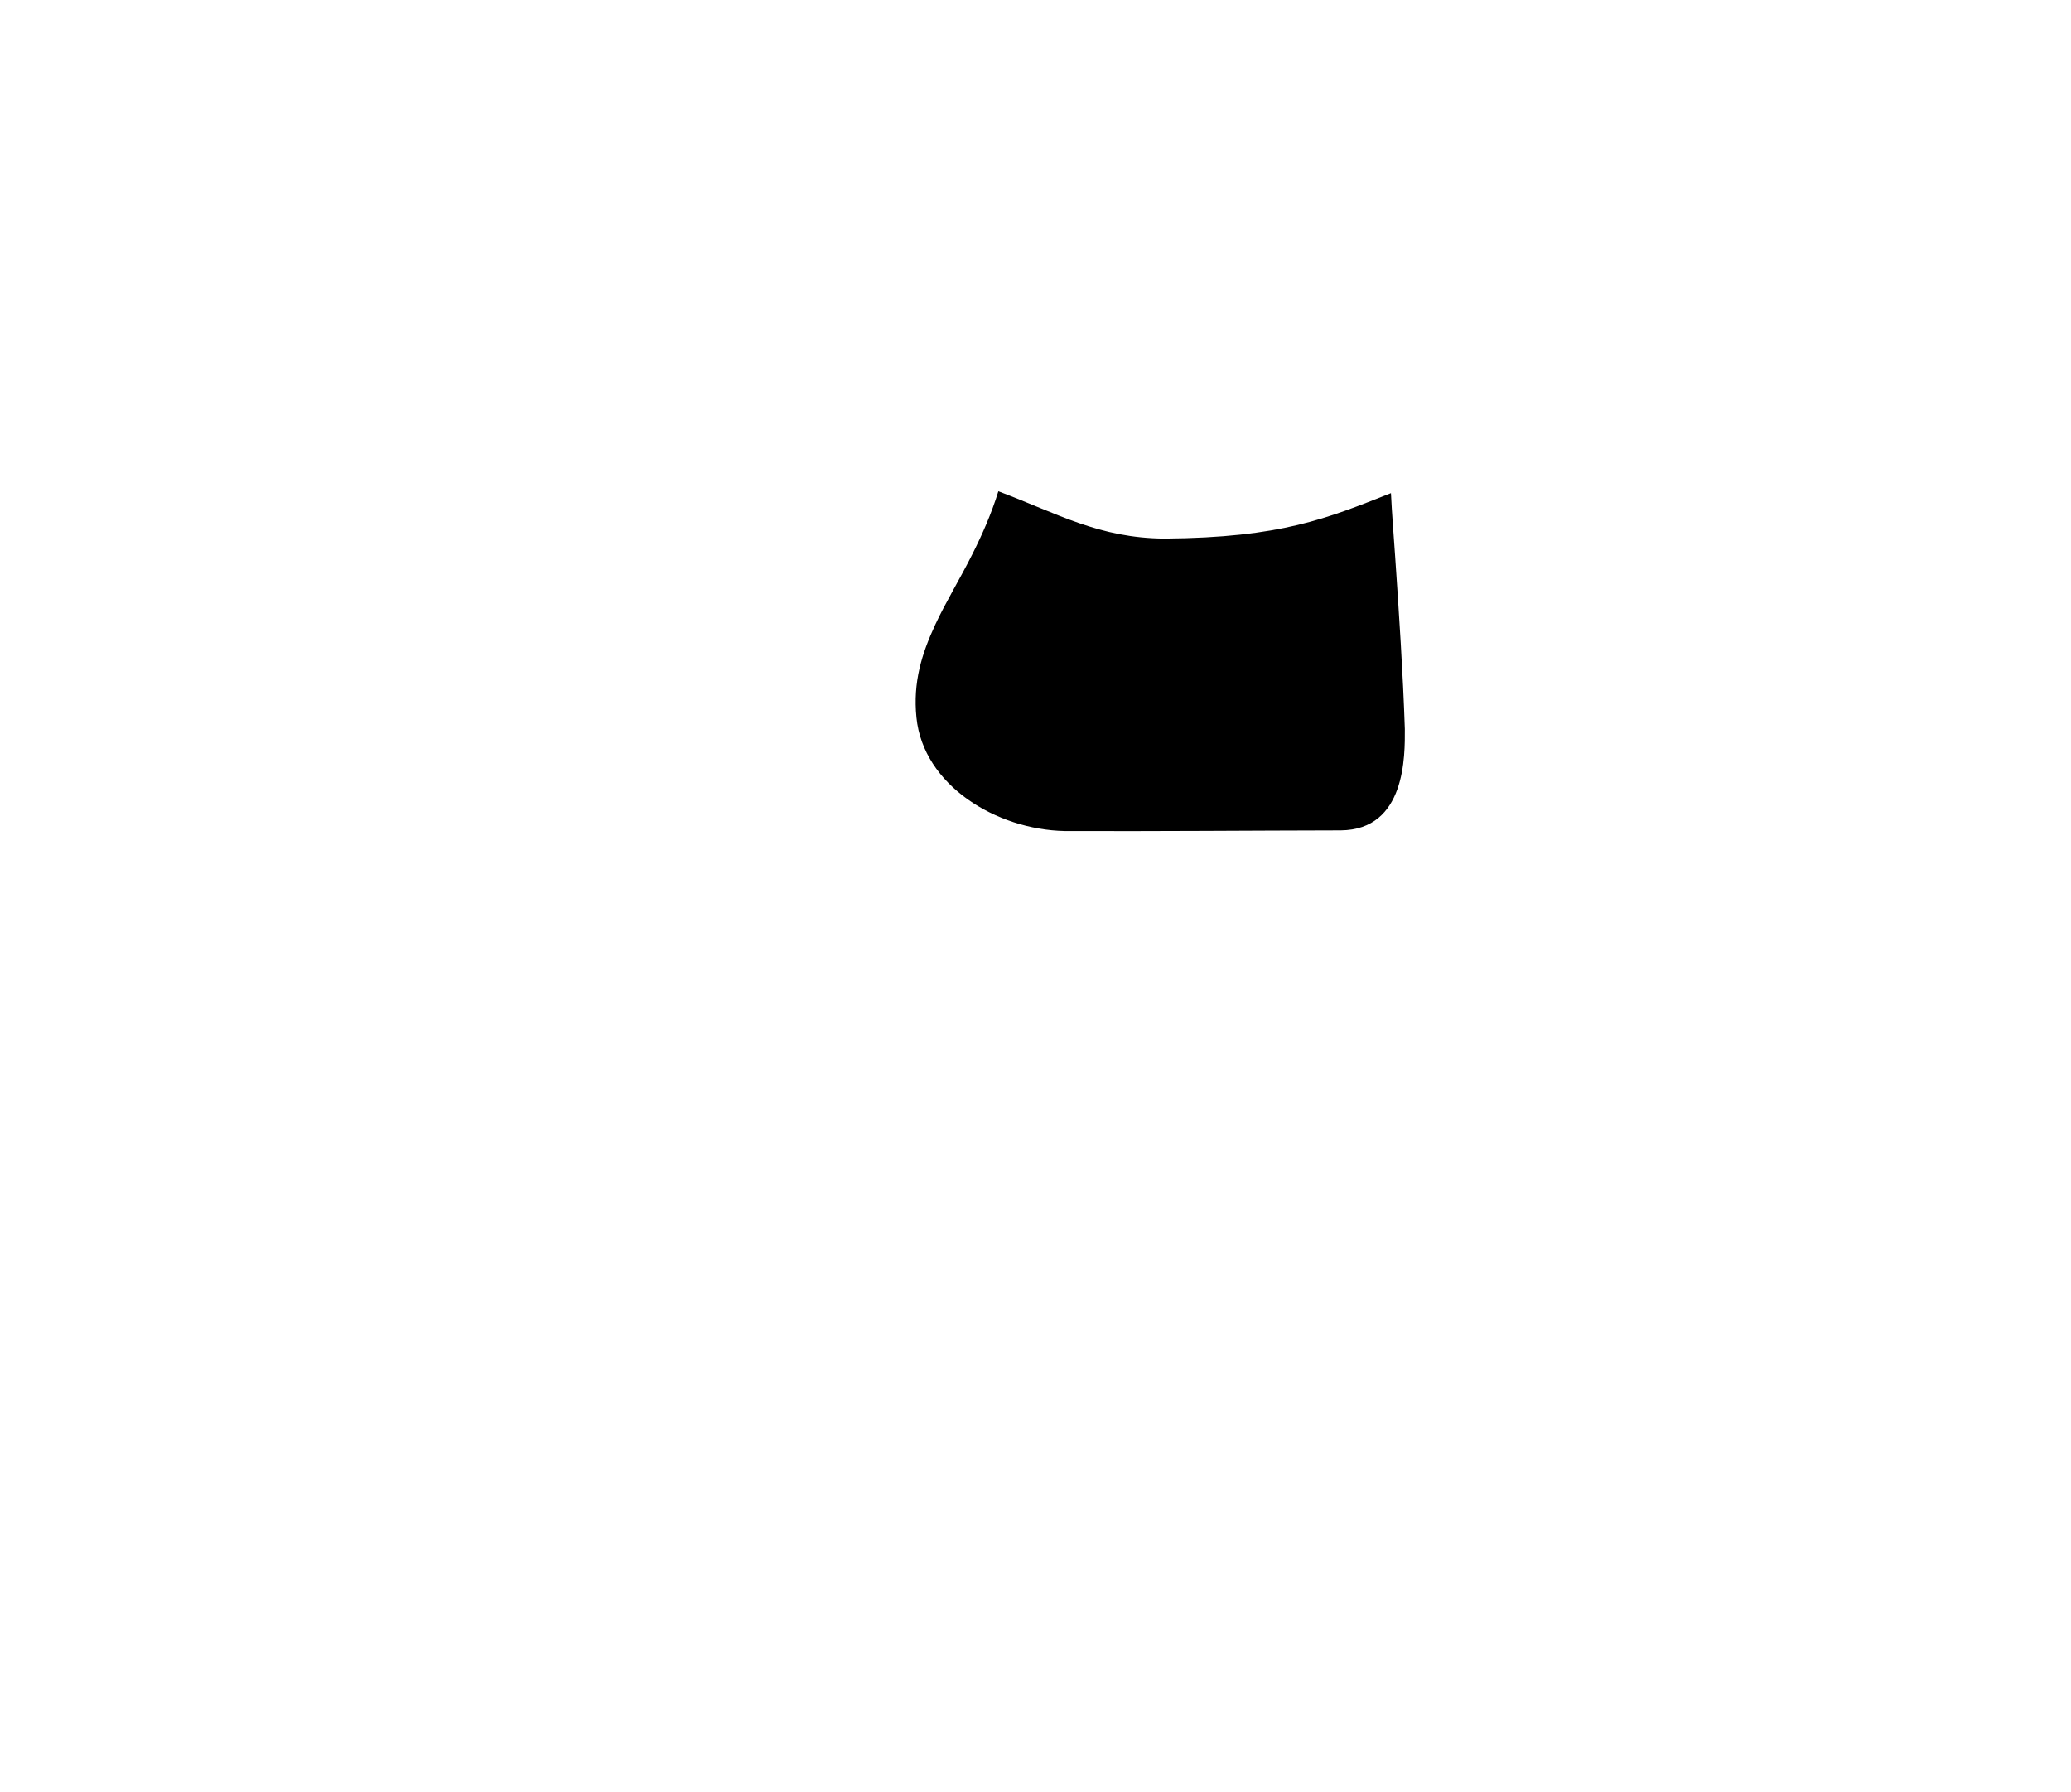
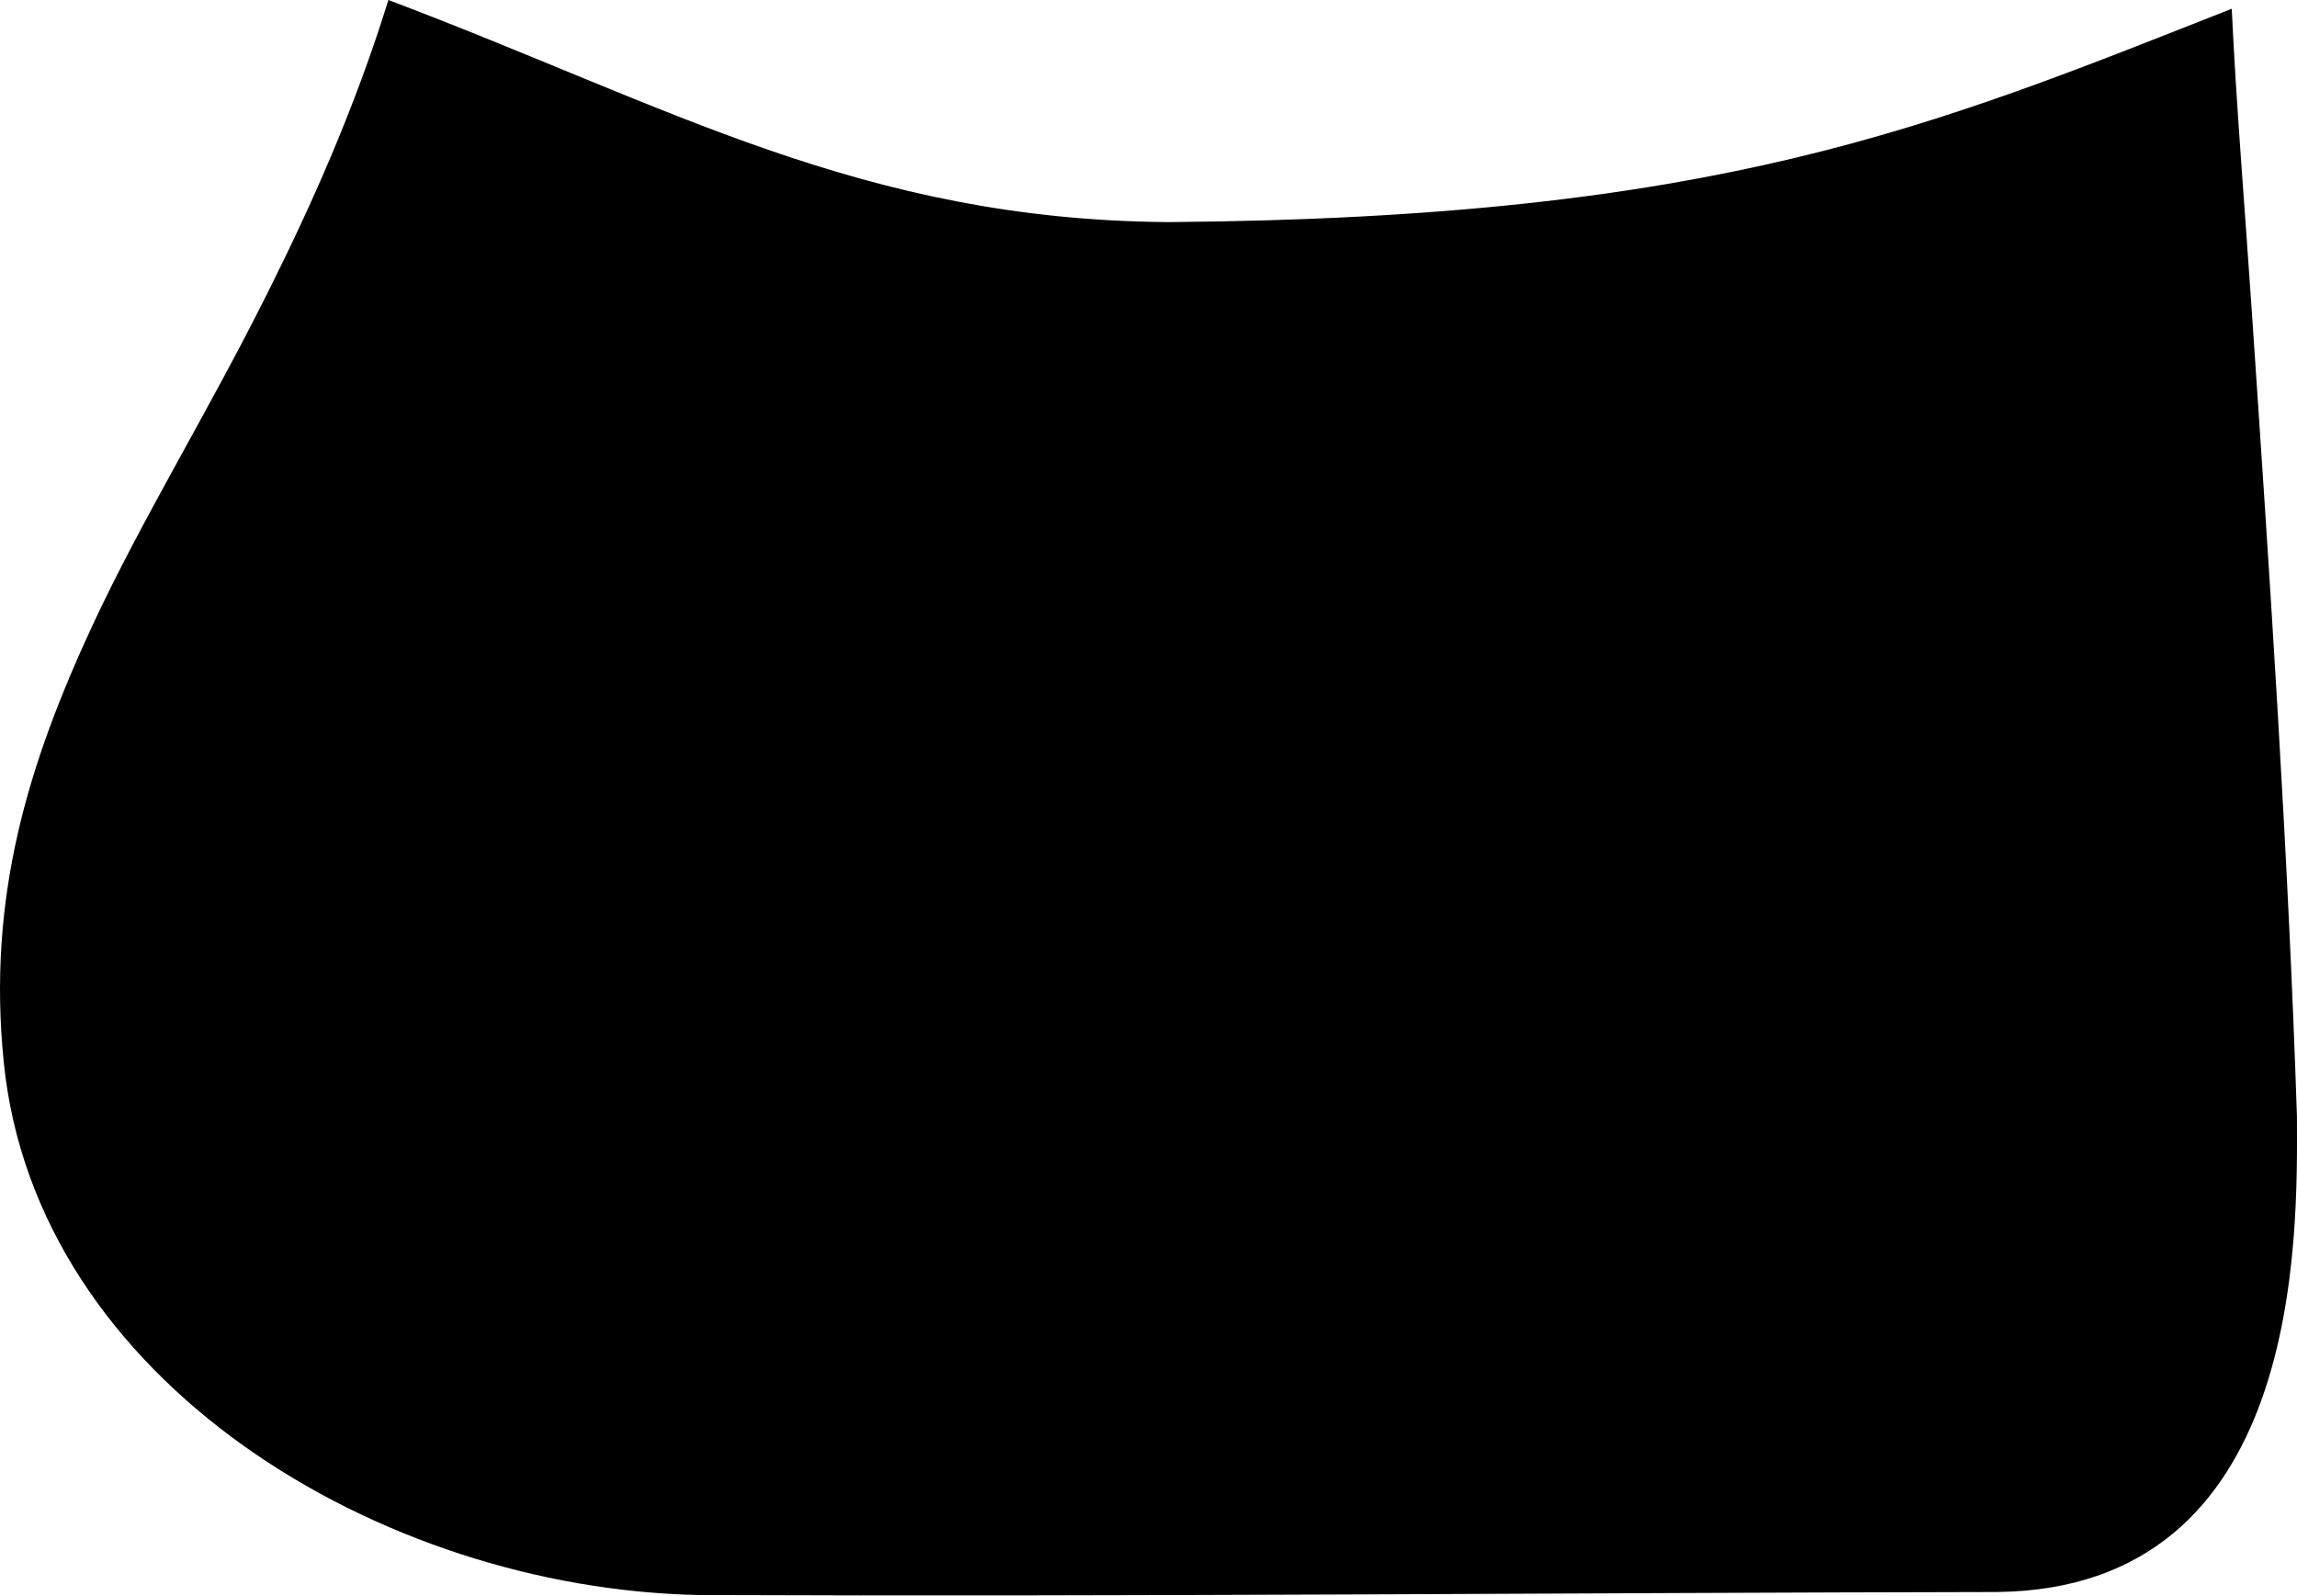
- <svg xmlns="http://www.w3.org/2000/svg" id="svg850" version="1.1" width="211.67mm" height="183.09mm" viewBox="0 0 211.67 183.09">
-   <g id="layer1" transform="translate(-39.509 -68.084)">
-     <path id="path827" d="m141.55 118.29c6.13 2.314 10.3 4.786 16.981 4.835 11.959-.093 16.599-2.063 23.143-4.644.098 2.085.284 4.317.431 6.506.398 5.869.797 11.841.988 17.602.011 2.679.126 10.295-6.545 10.355-9.154.016-18.968.103-28.247.065-6.949-.142-14.427-4.66-15.125-11.596-.366-3.61.54-6.511 1.932-9.511 1.086-2.33 2.516-4.644 3.799-7.214.983-1.96 1.916-4.056 2.642-6.397z" fill-rule="evenodd" />
+ <svg xmlns="http://www.w3.org/2000/svg" id="svg5" version="1.1" viewBox="0 0 91.687 63.682">
+   <g id="layer1" transform="translate(-65.445 -124.93)">
+     <path id="path827" d="m80.949 124.93c11.24 4.243 18.888 8.775 31.139 8.865 21.93-.17 30.438-3.784 42.439-8.516.18 3.824.52 7.917.791 11.93.731 10.762 1.461 21.714 1.812 32.277.02 4.912.23 18.879-12.001 18.989-16.786.03-34.782.19-51.798.12-12.742-.26-26.455-8.546-27.736-21.265-.671-6.619.991-11.94 3.543-17.441 1.992-4.273 4.614-8.516 6.966-13.228 1.802-3.594 3.513-7.438 4.845-11.731z" fill-rule="evenodd" />
  </g>
</svg>
